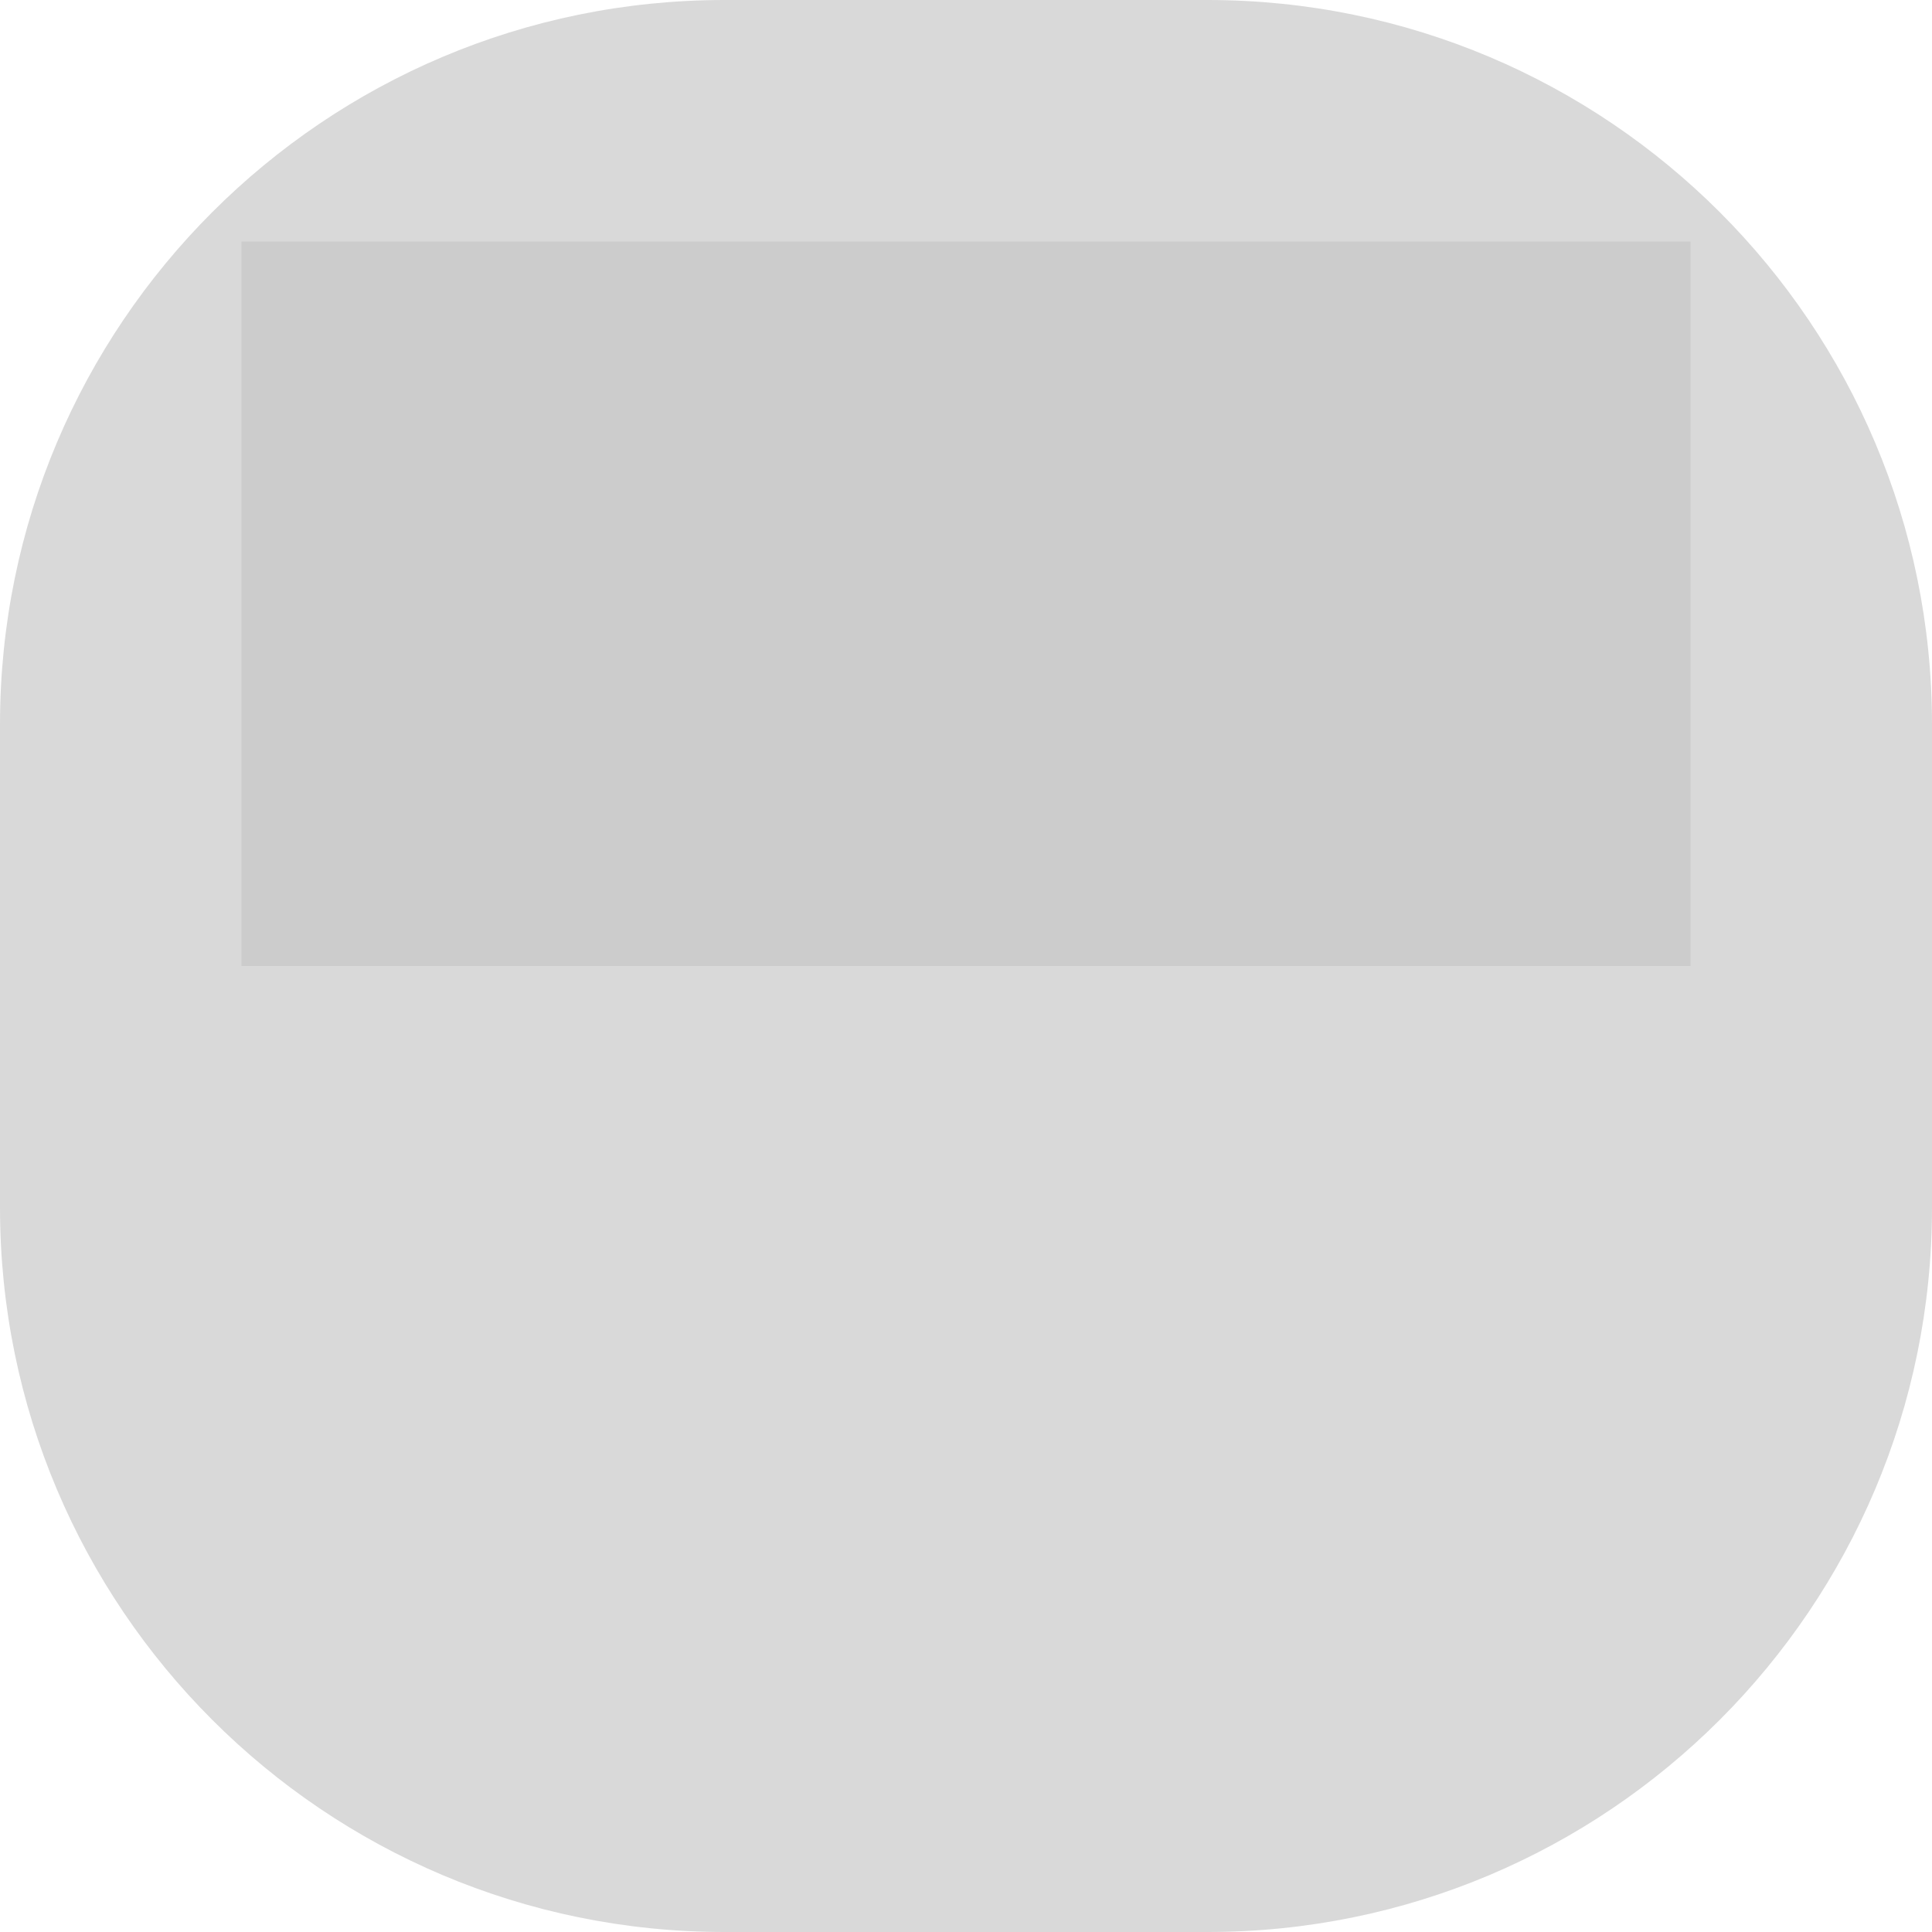
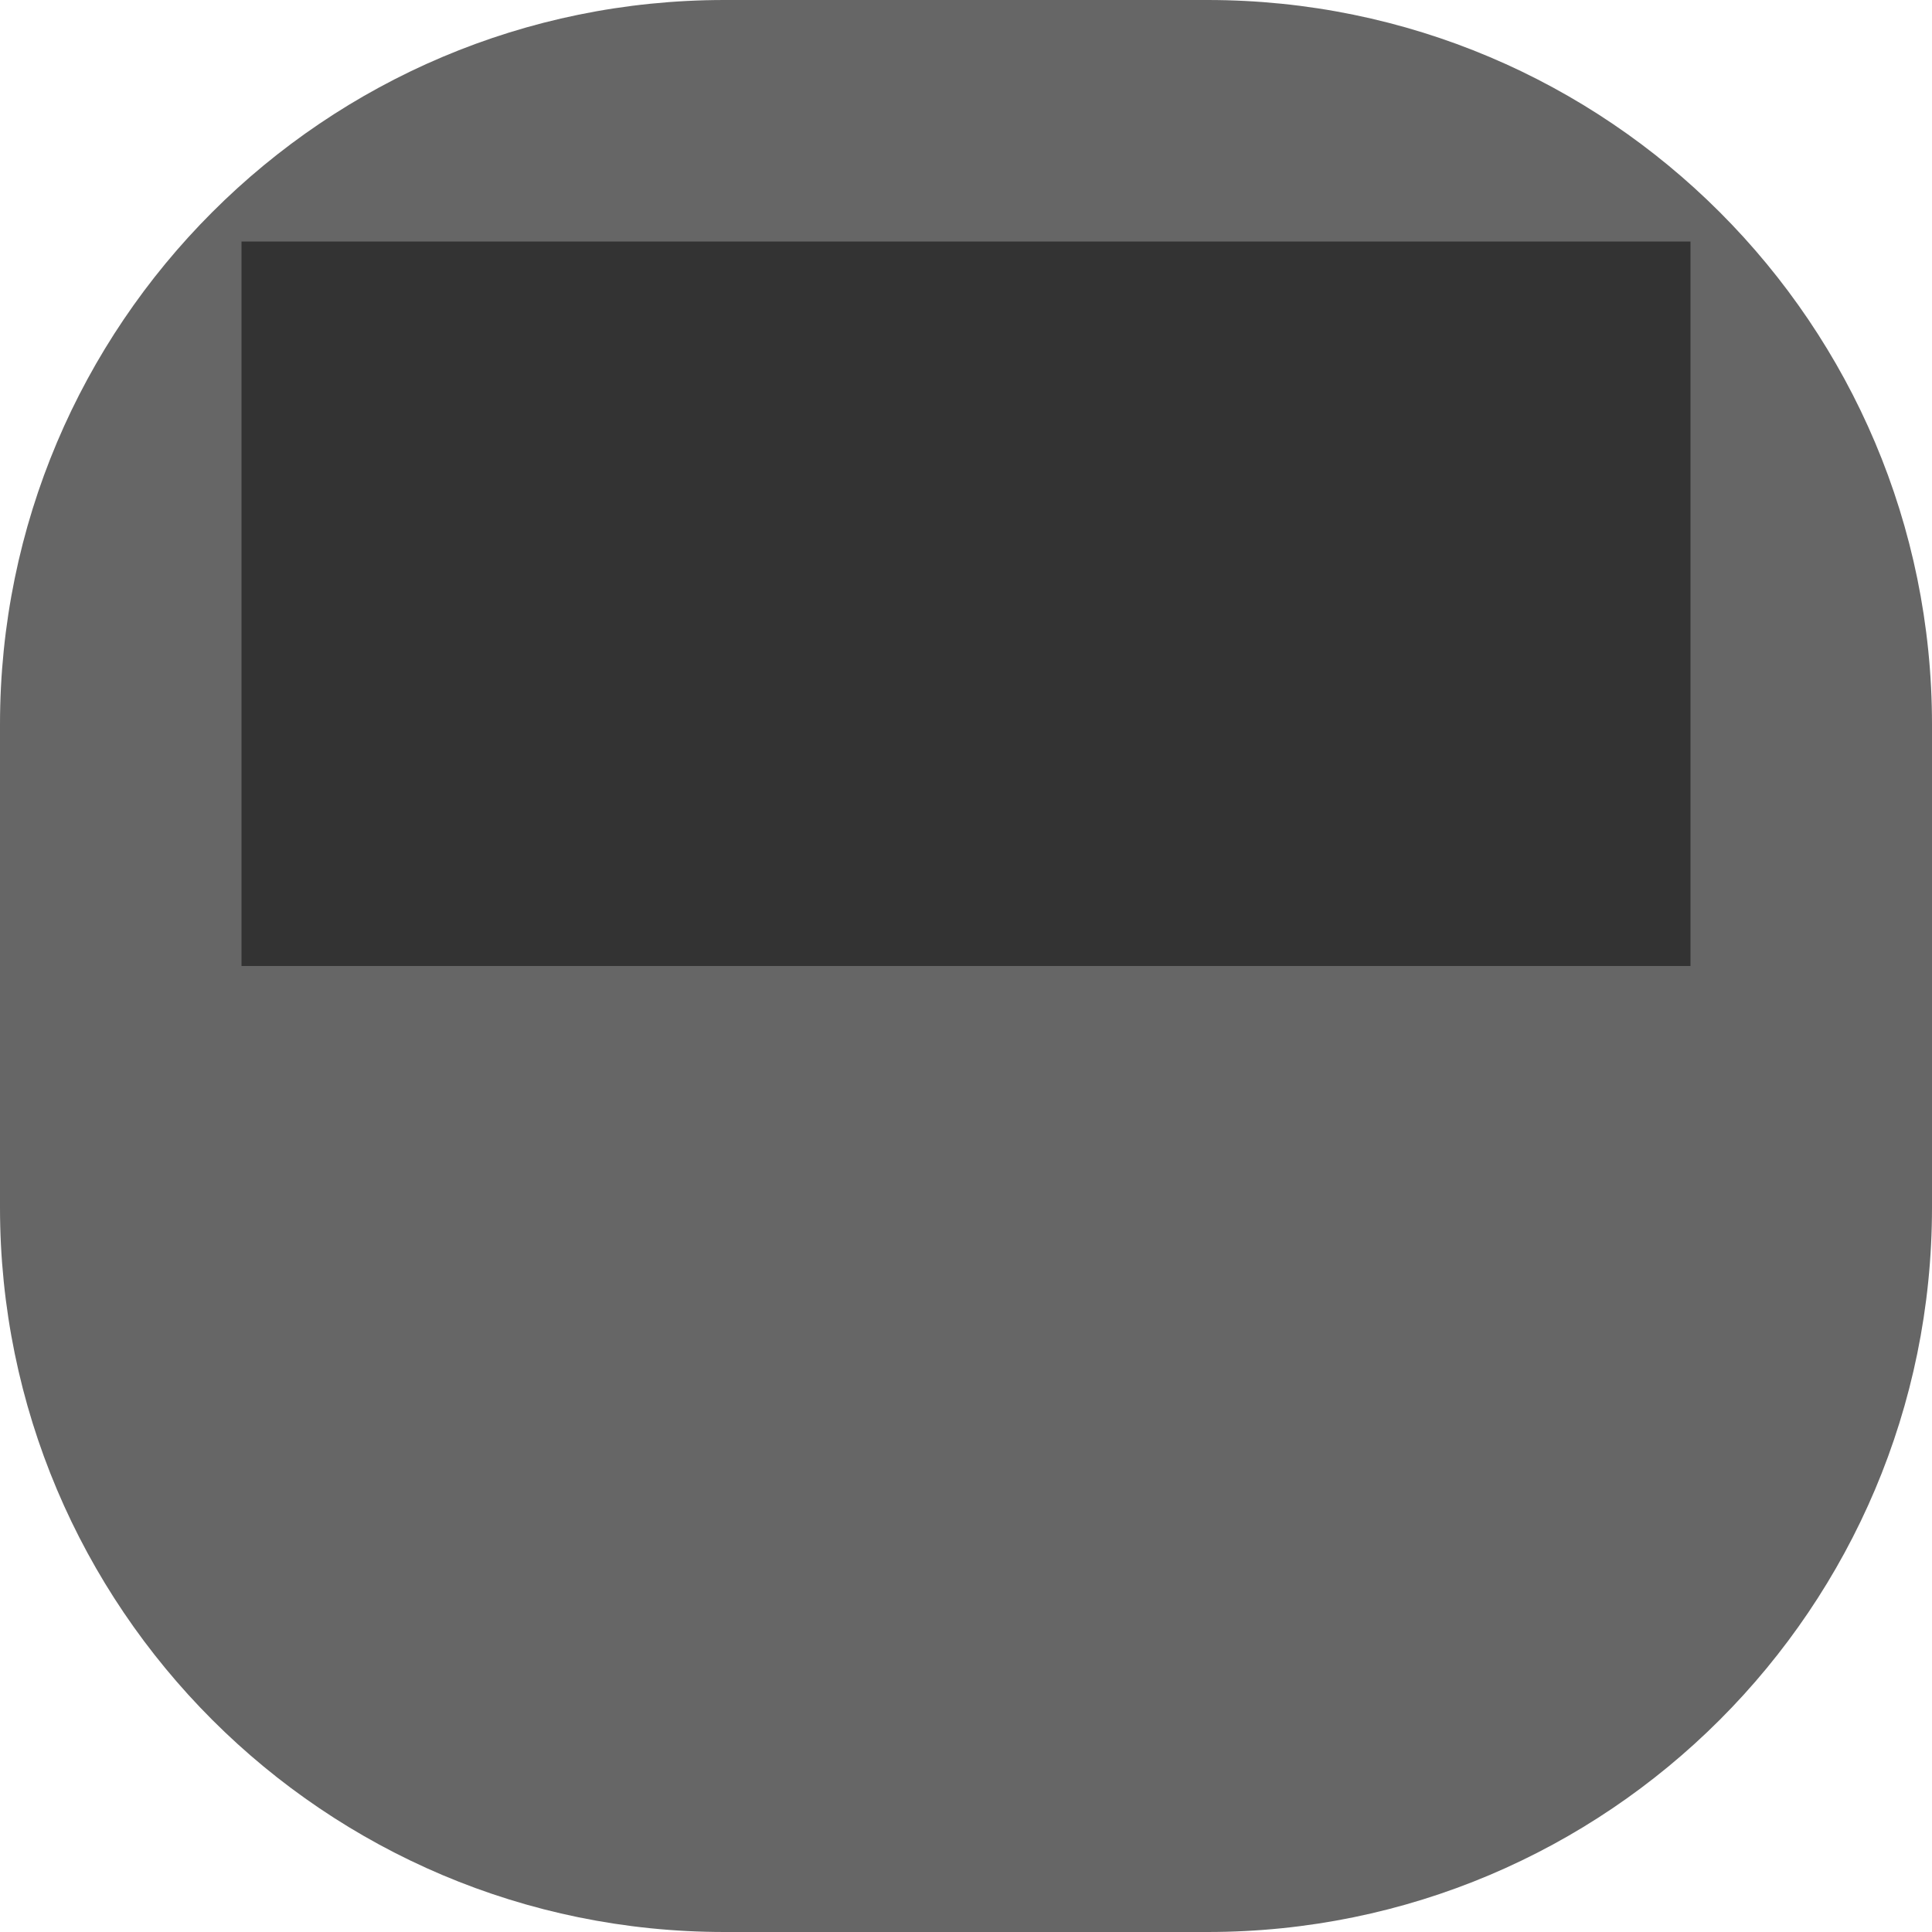
<svg xmlns="http://www.w3.org/2000/svg" id="svg8" version="1.1" viewBox="0 0 16 16" height="16" width="16">
  <defs id="defs2" />
  <g transform="translate(-64,-1042.52)" id="layer1">
-     <rect ry="6" y="1042.52" x="64" height="16" width="16" id="rect30" style="fill:#d9d9d9;fill-opacity:0.999;stroke-linejoin:round" />
-     <rect style="fill:#cccccc;fill-opacity:0.999;stroke-linejoin:round" id="rect30-3" width="12" height="6" x="66" y="1044.52" ry="4.6679688e-05" />
+     <rect ry="6" y="1042.52" x="64" height="16" width="16" id="rect30" style="fill:#666666;fill-opacity:0.999;stroke-linejoin:round" />
+     <rect style="fill:#333333;fill-opacity:0.999;stroke-linejoin:round" id="rect30-3" width="12" height="6" x="66" y="1044.52" ry="4.6679688e-05" />
  </g>
</svg>
